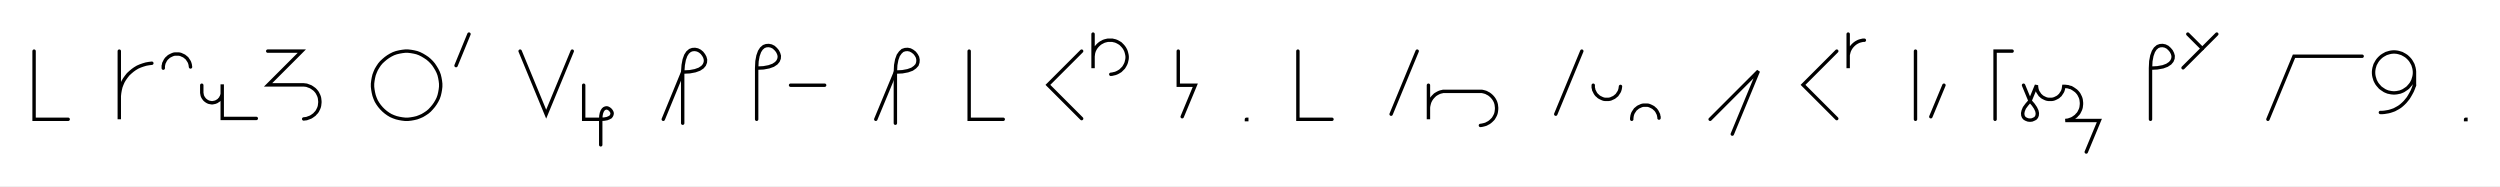
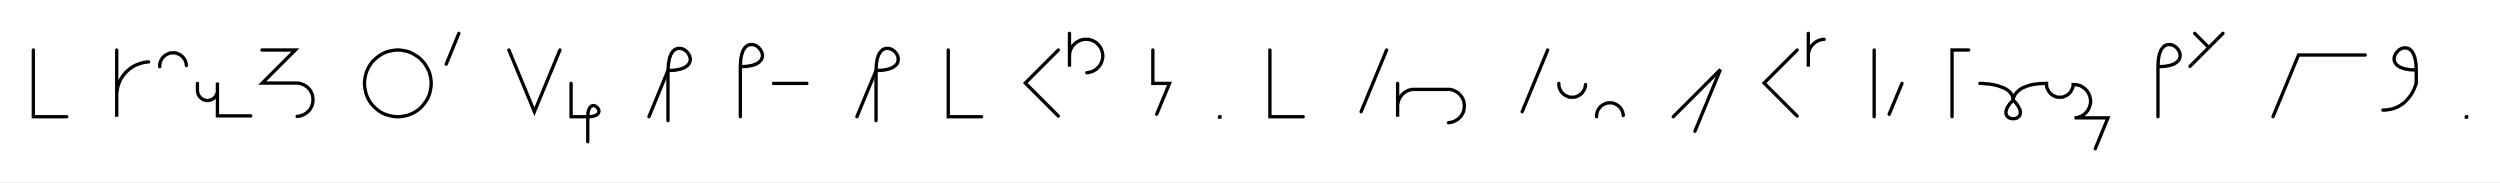
- <svg xmlns="http://www.w3.org/2000/svg" width="1466.987" height="109.156" style="fill:none; stroke-linecap:round;">
+ <svg xmlns="http://www.w3.org/2000/svg" width="1499.333" height="109.156" style="fill:none; stroke-linecap:round;">
  <rect width="100%" height="100%" fill="#FFFFFF" />
  <path stroke="#000000" stroke-width="2" d="M 550,75" />
  <path stroke="#000000" stroke-width="2" d="M 20,30 20,70 40,70" />
  <path stroke="#000000" stroke-width="2" d="M 70,70" />
  <path stroke="#000000" stroke-width="2" d="M 70,30 70,70 70,58 70,56.3 70.2,54.5 70.5,52.8 70.9,51.1 71.5,49.5 72.2,47.9 73.1,46.4 74.1,45 75.2,43.6 76.5,42.4 77.8,41.3 79.2,40.3 80.7,39.4 82.3,38.7 84,38.1 85.7,37.6 87.4,37.3 89.1,37.1" />
  <path stroke="#000000" stroke-width="2" d="M 95.8,70" />
  <path stroke="#000000" stroke-width="2" d="M 95.8,40 95.8,39.3 95.8,38.6 96,37.9 96.1,37.2 96.4,36.6 96.7,36 97,35.4 97.4,34.8 97.9,34.2 98.4,33.8 98.9,33.3 99.5,32.9 100.1,32.6 100.7,32.3 101.4,32 102,31.8 102.7,31.7 103.4,31.7 104.1,31.7 104.8,31.7 105.5,31.8 106.2,32 106.8,32.3 107.5,32.6 108.1,32.9 108.6,33.3 109.2,33.8 109.7,34.2 110.1,34.8 110.5,35.4 110.9,36 111.2,36.6 111.4,37.2 111.6,37.9 111.7,38.6 111.8,39.3" />
  <path stroke="#000000" stroke-width="2" d="M 118.4,70" />
  <path stroke="#000000" stroke-width="2" d="M 118.4,50 118.4,54 118.4,54.5 118.5,55 118.6,55.6 118.7,56.1 118.9,56.6 119.1,57 119.4,57.5 119.7,57.9 120,58.3 120.4,58.7 120.8,59 121.2,59.3 121.7,59.6 122.1,59.8 122.6,60 123.1,60.1 123.6,60.2 124.2,60.3 124.7,60.3 125.2,60.2 125.7,60.1 126.2,60 126.7,59.8 127.2,59.6 127.6,59.3 128.1,59 128.5,58.7 128.8,58.3 129.2,57.9 129.5,57.5 129.7,57 130,56.6 130.1,56.1 130.3,55.6 130.4,55 130.4,54.5 130.4,49.5 130.4,69.5 150.4,69.5" />
  <path stroke="#000000" stroke-width="2" d="M 157.1,70" />
  <path stroke="#000000" stroke-width="2" d="M 157.1,30 177.1,30 157.3,49.8 177.3,49.8 178.2,49.8 179,49.9 179.9,50 180.7,50.3 181.5,50.6 182.3,50.9 183.1,51.4 183.8,51.9 184.5,52.4 185.1,53 185.7,53.7 186.2,54.4 186.6,55.2 187,56 187.3,56.8 187.5,57.6 187.6,58.5 187.7,59.4 187.7,60.2 187.6,61.1 187.5,62 187.3,62.8 187,63.6 186.6,64.4 186.2,65.2 185.7,65.9 185.1,66.5 184.5,67.2 183.8,67.7 183.1,68.2 182.3,68.7 181.5,69 180.7,69.3 179.9,69.6 179,69.7 178.2,69.8" />
  <path stroke="#000000" stroke-width="2" d="M 217.7,70" />
  <path stroke="#000000" stroke-width="2" d="M 237.7,70 239.5,70 241.2,69.8 242.9,69.5 244.6,69.1 246.2,68.5 247.8,67.8 249.3,66.9 250.8,65.9 252.1,64.8 253.3,63.5 254.4,62.2 255.4,60.8 256.3,59.3 257.1,57.7 257.7,56 258.1,54.3 258.4,52.6 258.6,50.9 258.6,49.1 258.4,47.4 258.1,45.7 257.7,44 257.1,42.4 256.3,40.8 255.4,39.3 254.4,37.8 253.3,36.5 252.1,35.3 250.8,34.2 249.3,33.2 247.8,32.3 246.2,31.5 244.6,30.9 242.9,30.5 241.2,30.2 239.5,30 237.7,30 236,30.2 234.3,30.5 232.6,30.9 230.9,31.5 229.3,32.3 227.8,33.2 226.4,34.2 225.1,35.3 223.8,36.5 222.7,37.8 221.7,39.3 220.8,40.8 220.1,42.4 219.5,44 219.1,45.7 218.8,47.4 218.6,49.1 218.6,50.9 218.8,52.6 219.1,54.3 219.5,56 220.1,57.7 220.8,59.3 221.7,60.8 222.7,62.2 223.8,63.5 225.1,64.8 226.4,65.9 227.8,66.9 229.3,67.8 230.9,68.5 232.6,69.1 234.3,69.5 236,69.8 237.7,70" />
  <path stroke="#000000" stroke-width="2" d="M 265.2,70" />
  <path stroke="#000000" stroke-width="2" d="M 275.2,20 267.6,38.5" />
  <path stroke="#000000" stroke-width="2" d="M 305.2,70" />
  <path stroke="#000000" stroke-width="2" d="M 305.2,30 320.5,67 335.8,30" />
  <path stroke="#000000" stroke-width="2" d="M 342.5,70" />
  <path stroke="#000000" stroke-width="2" d="M 342.5,50 342.5,70 352.5,70" />
  <path stroke="#000000" stroke-width="2" d="M 352.5,70 354.5,69.9 356.2,69.6 357.4,69.1 358.3,68.6 358.8,67.9 359.1,67.2 359.2,66.4 359,65.7 358.6,65 358.1,64.4 357.5,63.9 356.8,63.5 356.1,63.3 355.3,63.4 354.6,63.7 354,64.2 353.4,65.1 352.9,66.4 352.6,68 352.5,70 352.5,85" />
  <path stroke="#000000" stroke-width="2" d="M 389.2,70" />
  <path stroke="#000000" stroke-width="2" d="M 389.2,70 400.6,42.3" />
  <path stroke="#000000" stroke-width="2" d="M 400.6,42.3 404.7,42.1 407.9,41.5 410.4,40.6 412.2,39.4 413.3,38.1 413.9,36.6 414,35.1 413.6,33.6 412.9,32.3 411.9,31 410.7,30 409.3,29.3 407.8,29 406.3,29.1 404.9,29.6 403.5,30.8 402.4,32.5 401.5,35 400.9,38.2 400.6,42.3 400.6,72.3" />
  <path stroke="#000000" stroke-width="2" d="M 444,70" />
  <path stroke="#000000" stroke-width="2" d="M 444,40" />
  <path stroke="#000000" stroke-width="2" d="M 444,40 448,39.8 451.2,39.2 453.7,38.3 455.5,37.1 456.6,35.8 457.2,34.3 457.3,32.8 456.9,31.4 456.2,30 455.2,28.8 454,27.7 452.6,27 451.1,26.7 449.6,26.8 448.2,27.3 446.8,28.5 445.7,30.2 444.8,32.7 444.2,35.9 444,40 444,70" />
  <path stroke="#000000" stroke-width="2" d="M 463.9,70" />
  <path stroke="#000000" stroke-width="2" d="M 463.9,50 483.9,50" />
  <path stroke="#000000" stroke-width="2" d="M 513.9,70" />
  <path stroke="#000000" stroke-width="2" d="M 513.9,70 525.4,42.3" />
  <path stroke="#000000" stroke-width="2" d="M 525.4,42.3 529.5,42.1 532.7,41.5 535.2,40.6 536.9,39.4 538.1,38.1 538.6,36.6 538.7,35.1 538.4,33.6 537.7,32.3 536.7,31 535.4,30 534.1,29.3 532.6,29 531.1,29.1 529.6,29.6 528.3,30.8 527.1,32.5 526.2,35 525.6,38.2 525.4,42.3 525.4,72.3" />
  <path stroke="#000000" stroke-width="2" d="M 568.7,70" />
  <path stroke="#000000" stroke-width="2" d="M 568.7,30 568.7,70 588.7,70" />
  <path stroke="#000000" stroke-width="2" d="M 618.7,70" />
  <path stroke="#000000" stroke-width="2" d="M 634.7,30 614.9,49.8 634.7,69.6" />
  <path stroke="#000000" stroke-width="2" d="M 641.4,70" />
  <path stroke="#000000" stroke-width="2" d="M 641.4,20 641.4,40 641.4,34 641.4,33.1 641.5,32.3 641.6,31.4 641.8,30.6 642.1,29.7 642.5,28.9 642.9,28.2 643.4,27.5 644,26.8 644.6,26.2 645.3,25.6 646,25.1 646.8,24.7 647.5,24.3 648.4,24 649.2,23.8 650.1,23.6 650.9,23.6 651.8,23.6 652.7,23.6 653.5,23.8 654.4,24 655.2,24.3 656,24.7 656.7,25.1 657.5,25.6 658.1,26.2 658.7,26.8 659.3,27.5 659.8,28.2 660.2,28.9 660.6,29.7 660.9,30.6 661.1,31.4 661.3,32.3 661.4,33.1 661.4,34 661.3,34.9 661.1,35.7 660.9,36.6 660.6,37.4 660.2,38.2 659.8,38.9 659.3,39.7 658.7,40.3 658.1,40.9 657.5,41.5 656.7,42 656,42.4 655.2,42.8 654.4,43.1 653.5,43.3 652.7,43.5 651.8,43.6" />
  <path stroke="#000000" stroke-width="2" d="M 691.4,70" />
  <path stroke="#000000" stroke-width="2" d="M 691.4,30 691.4,50 701.4,50 693.7,68.5" />
  <path stroke="#000000" stroke-width="2" d="M 731.4,70" />
  <path stroke="#000000" stroke-width="2" d="M 731.4,70 731.6,70 731.6,70.2 731.4,70.2 731.4,70" />
  <path stroke="#000000" stroke-width="2" d="M 761.6,70" />
  <path stroke="#000000" stroke-width="2" d="M 761.6,30 761.6,70 781.6,70" />
  <path stroke="#000000" stroke-width="2" d="M 811.6,70" />
  <path stroke="#000000" stroke-width="2" d="M 831.6,30 816.3,67" />
  <path stroke="#000000" stroke-width="2" d="M 838.2,70" />
  <path stroke="#000000" stroke-width="2" d="M 838.2,50 838.2,70 838.2,64 838.2,63.1 838.3,62.3 838.5,61.4 838.7,60.6 839,59.7 839.4,58.9 839.8,58.2 840.3,57.5 840.9,56.8 841.5,56.2 842.1,55.6 842.9,55.1 843.6,54.7 844.4,54.3 845.2,54 846.1,53.8 846.9,53.6 847.8,53.6 867.8,53.6 868.7,53.6 869.5,53.6 870.4,53.8 871.2,54 872.1,54.3 872.8,54.7 873.6,55.1 874.3,55.6 875,56.2 875.6,56.8 876.2,57.5 876.7,58.2 877.1,58.9 877.5,59.7 877.8,60.6 878,61.4 878.1,62.3 878.2,63.1 878.2,64 878.1,64.9 878,65.7 877.8,66.6 877.5,67.4 877.1,68.2 876.7,68.9 876.2,69.7 875.6,70.3 875,70.9 874.3,71.5 873.6,72 872.8,72.4 872.1,72.8 871.2,73.1 870.4,73.3 869.5,73.5 868.7,73.6" />
  <path stroke="#000000" stroke-width="2" d="M 908.2,70" />
  <path stroke="#000000" stroke-width="2" d="M 928.2,30 912.9,67" />
  <path stroke="#000000" stroke-width="2" d="M 934.9,70" />
  <path stroke="#000000" stroke-width="2" d="M 934.9,50 934.9,50.7 934.9,51.4 935.1,52.1 935.2,52.8 935.5,53.4 935.8,54 936.1,54.6 936.5,55.2 937,55.8 937.5,56.2 938,56.7 938.6,57.1 939.2,57.4 939.8,57.7 940.5,58 941.1,58.2 941.8,58.3 942.5,58.3 943.2,58.3 943.9,58.3 944.6,58.2 945.3,58 945.9,57.7 946.6,57.4 947.2,57.1 947.7,56.7 948.3,56.2 948.8,55.8 949.2,55.2 949.6,54.6 950,54 950.3,53.4 950.5,52.8 950.7,52.1 950.8,51.4 950.9,50.7" />
  <path stroke="#000000" stroke-width="2" d="M 957.5,70" />
  <path stroke="#000000" stroke-width="2" d="M 957.5,70 957.5,69.3 957.6,68.6 957.7,67.9 957.9,67.2 958.1,66.6 958.4,66 958.8,65.4 959.2,64.8 959.6,64.2 960.1,63.8 960.7,63.3 961.2,62.9 961.8,62.6 962.5,62.3 963.1,62 963.8,61.8 964.5,61.7 965.2,61.7 965.9,61.7 966.6,61.7 967.3,61.8 967.9,62 968.6,62.3 969.2,62.6 969.8,62.9 970.4,63.3 970.9,63.8 971.4,64.2 971.9,64.8 972.3,65.4 972.6,66 972.9,66.6 973.2,67.2 973.3,67.9 973.5,68.6 973.5,69.3" />
  <path stroke="#000000" stroke-width="2" d="M 1003.5,70" />
  <path stroke="#000000" stroke-width="2" d="M 1003.5,70 1031.8,41.7 1016.5,78.7" />
  <path stroke="#000000" stroke-width="2" d="M 1061.8,70" />
  <path stroke="#000000" stroke-width="2" d="M 1077.8,30 1058,49.8 1077.8,69.6" />
  <path stroke="#000000" stroke-width="2" d="M 1084.5,70" />
  <path stroke="#000000" stroke-width="2" d="M 1084.5,20 1084.5,40 1084.5,34 1084.5,33.1 1084.5,32.3 1084.7,31.4 1084.9,30.6 1085.2,29.7 1085.6,28.9 1086,28.2 1086.5,27.5 1087.1,26.8 1087.7,26.2 1088.4,25.6 1089.1,25.1 1089.8,24.7 1090.6,24.3 1091.5,24 1092.3,23.8 1093.2,23.6 1094,23.6" />
  <path stroke="#000000" stroke-width="2" d="M 1124,70" />
  <path stroke="#000000" stroke-width="2" d="M 1124,30 1124,70" />
  <path stroke="#000000" stroke-width="2" d="M 1130.7,70" />
  <path stroke="#000000" stroke-width="2" d="M 1140.7,50 1133,68.5" />
  <path stroke="#000000" stroke-width="2" d="M 1170.7,70" />
  <path stroke="#000000" stroke-width="2" d="M 1180.7,30 1170.7,30 1170.7,70" />
  <path stroke="#000000" stroke-width="2" d="M 1187.4,70" />
-   <path stroke="#000000" stroke-width="2" d="M 1187.4,50 1191.2,59.2" />
-   <path stroke="#000000" stroke-width="2" d="M 1191.2,59.2 1193.1,61.4 1194.4,63.3 1195.2,65 1195.5,66.4 1195.4,67.7 1195,68.7 1194.3,69.5 1193.3,70 1192.3,70.4 1191.2,70.5 1190.1,70.4 1189,70 1188.1,69.5 1187.4,68.7 1187,67.7 1186.9,66.4 1187.2,65 1187.9,63.3 1189.3,61.4 1191.2,59.2 1195,50 1195,50.7 1195.1,51.4 1195.2,52.1 1195.4,52.8 1195.6,53.4 1195.9,54 1196.3,54.6 1196.7,55.2 1197.1,55.8 1197.6,56.2 1198.1,56.7 1198.7,57.1 1199.3,57.4 1199.9,57.7 1200.6,58 1201.3,58.2 1202,58.3 1202.7,58.3 1203.4,58.3 1204,58.3 1204.7,58.2 1205.4,58 1206.1,57.7 1206.7,57.4 1207.3,57.1 1207.9,56.7 1208.4,56.2 1208.9,55.8 1209.3,55.2 1209.7,54.6 1210.1,54 1210.4,53.4 1210.6,52.8 1210.8,52.1 1210.9,51.4 1211,50.7 1211.9,50.7 1212.7,50.8 1213.6,50.9 1214.4,51.2 1215.3,51.4 1216,51.8 1216.8,52.3 1217.5,52.8 1218.2,53.3 1218.8,53.9 1219.4,54.6 1219.9,55.3 1220.3,56.1 1220.7,56.9 1221,57.7 1221.2,58.5 1221.3,59.4 1221.4,60.3 1221.4,61.1 1221.3,62 1221.2,62.9 1221,63.7 1220.7,64.5 1220.3,65.3 1219.9,66.1 1219.4,66.8 1218.8,67.4 1218.2,68.1 1217.5,68.6 1216.8,69.1 1216,69.6 1215.3,69.9 1214.4,70.2 1213.6,70.5 1212.7,70.6 1211.9,70.7 1231.9,70.7 1224.2,89.2" />
-   <path stroke="#000000" stroke-width="2" d="M 1261.9,70" />
-   <path stroke="#000000" stroke-width="2" d="M 1261.9,40" />
-   <path stroke="#000000" stroke-width="2" d="M 1261.9,40 1265.9,39.8 1269.2,39.2 1271.6,38.3 1273.4,37.1 1274.5,35.8 1275.1,34.3 1275.2,32.8 1274.8,31.4 1274.1,30 1273.1,28.8 1271.9,27.7 1270.5,27 1269,26.7 1267.5,26.8 1266.1,27.3 1264.7,28.5 1263.6,30.2 1262.7,32.7 1262.1,35.9 1261.9,40 1261.9,70" />
-   <path stroke="#000000" stroke-width="2" d="M 1281.8,70" />
-   <path stroke="#000000" stroke-width="2" d="M 1283.8,20 1292.3,28.5" />
-   <path stroke="#000000" stroke-width="2" d="M 1300.8,20 1281,39.8" />
-   <path stroke="#000000" stroke-width="2" d="M 1330.8,70" />
-   <path stroke="#000000" stroke-width="2" d="M 1330.8,70 1346.1,33 1386.1,33" />
-   <path stroke="#000000" stroke-width="2" d="M 1392.8,70" />
-   <path stroke="#000000" stroke-width="2" d="M 1416.8,42 1416.8,43 1416.7,44.1 1416.5,45.1 1416.2,46.1 1415.9,47.1 1415.4,48.1 1414.9,49 1414.3,49.8 1413.6,50.6 1412.9,51.4 1412.1,52 1411.2,52.6 1410.3,53.2 1409.4,53.6 1408.4,54 1407.4,54.2 1406.4,54.4 1405.3,54.5 1404.3,54.5 1403.2,54.4 1402.2,54.2 1401.2,54 1400.2,53.6 1399.3,53.2 1398.4,52.6 1397.5,52 1396.7,51.4 1396,50.6 1395.3,49.8 1394.7,49 1394.2,48.1 1393.7,47.1 1393.4,46.1 1393.1,45.1 1392.9,44.1 1392.8,43 1392.8,42 1392.9,41 1393.1,39.9 1393.4,38.9 1393.7,37.9 1394.2,37 1394.7,36.1 1395.3,35.2 1396,34.4 1396.7,33.7 1397.5,33 1398.4,32.4 1399.3,31.9 1400.2,31.4 1401.2,31.1 1402.2,30.8 1403.2,30.6 1404.3,30.5 1405.3,30.5 1406.4,30.6 1407.4,30.8 1408.4,31.1 1409.4,31.4 1410.3,31.9 1411.2,32.4 1412.1,33 1412.9,33.7 1413.6,34.4 1414.3,35.2 1414.9,36.1 1415.4,37 1415.9,37.9 1416.2,38.9 1416.5,39.9 1416.7,41 1416.8,42 1416.8,50" />
-   <path stroke="#000000" stroke-width="2" d="M 1416.8,50 1416.2,51.7 1415.5,53.4 1414.7,54.9 1413.9,56.3 1413.1,57.6 1412.2,58.7 1411.3,59.8 1410.3,60.8 1409.3,61.7 1408.3,62.5 1407.2,63.2 1406.1,63.8 1405,64.4 1403.9,64.8 1402.7,65.2 1401.6,65.5 1400.4,65.7 1399.2,65.9 1398,66 1396.8,66" />
-   <path stroke="#000000" stroke-width="2" d="M 1446.8,70" />
-   <path stroke="#000000" stroke-width="2" d="M 1446.8,70 1447,70 1447,70.2 1446.8,70.2 1446.8,70" />
-   <path stroke="#000000" stroke-width="2" d="M 1477,70" />
+   <path stroke="#000000" stroke-width="2" d="M 1187.4,50" />
+   <path stroke="#000000" stroke-width="2" d="M 1187.4,50 1187.5,50 1187.9,50 1188.6,50 1189.4,50.1 1190.5,50.2 1191.7,50.3 1193,50.4 1194.4,50.6 1195.9,50.9 1197.4,51.2 1198.9,51.7 1200.3,52.2 1201.7,52.7 1203,53.4 1204.2,54.2 1205.3,55.1 1206.1,56.1 1206.8,57.3 1207.2,58.6 1207.4,60" />
+   <path stroke="#000000" stroke-width="2" d="M 1207.4,60 1209.3,62.1 1210.6,64.1 1211.4,65.7 1211.7,67.2 1211.6,68.4 1211.1,69.5 1210.4,70.2 1209.5,70.8 1208.5,71.1 1207.4,71.2 1206.2,71.1 1205.2,70.8 1204.3,70.2 1203.6,69.5 1203.1,68.4 1203,67.2 1203.3,65.7 1204.1,64 1205.4,62.1 1207.4,60" />
+   <path stroke="#000000" stroke-width="2" d="M 1207.4,60 1207.4,59.9 1207.4,59.7 1207.4,59.4 1207.5,59 1207.7,58.4 1207.9,57.8 1208.2,57.2 1208.6,56.5 1209.2,55.7 1209.9,55 1210.7,54.3 1211.7,53.5 1212.8,52.8 1214.2,52.2 1215.8,51.6 1217.6,51 1219.6,50.6 1221.9,50.3 1224.5,50.1 1227.4,50 1227.4,50.7 1227.4,51.4 1227.5,52.1 1227.7,52.8 1228,53.4 1228.3,54 1228.6,54.6 1229,55.2 1229.5,55.8 1229.9,56.2 1230.5,56.7 1231,57.1 1231.7,57.4 1232.3,57.7 1232.9,58 1233.6,58.2 1234.3,58.3 1235,58.3 1235.7,58.3 1236.4,58.3 1237.1,58.2 1237.8,58 1238.4,57.7 1239,57.4 1239.6,57.1 1240.2,56.7 1240.8,56.2 1241.2,55.8 1241.7,55.2 1242.1,54.6 1242.4,54 1242.7,53.4 1243,52.8 1243.2,52.1 1243.3,51.4 1243.3,50.7 1244.2,50.7 1245.1,50.8 1245.9,50.9 1246.8,51.2 1247.6,51.4 1248.4,51.8 1249.1,52.3 1249.9,52.8 1250.5,53.3 1251.1,53.9 1251.7,54.6 1252.2,55.3 1252.6,56.1 1253,56.9 1253.3,57.7 1253.5,58.5 1253.7,59.4 1253.8,60.3 1253.8,61.1 1253.7,62 1253.5,62.9 1253.3,63.7 1253,64.5 1252.6,65.3 1252.2,66.1 1251.7,66.8 1251.1,67.4 1250.5,68.1 1249.9,68.6 1249.1,69.1 1248.4,69.6 1247.6,69.9 1246.8,70.2 1245.9,70.5 1245.1,70.6 1244.2,70.7 1264.2,70.7 1256.6,89.2" />
+   <path stroke="#000000" stroke-width="2" d="M 1294.2,70" />
+   <path stroke="#000000" stroke-width="2" d="M 1294.2,40" />
+   <path stroke="#000000" stroke-width="2" d="M 1294.2,40 1298.3,39.8 1301.5,39.2 1304,38.3 1305.7,37.1 1306.9,35.8 1307.4,34.3 1307.5,32.8 1307.2,31.4 1306.5,30 1305.5,28.7 1304.2,27.7 1302.9,27 1301.4,26.7 1299.9,26.8 1298.4,27.3 1297.1,28.5 1295.9,30.2 1295,32.7 1294.4,35.9 1294.2,40 1294.2,70" />
+   <path stroke="#000000" stroke-width="2" d="M 1314.2,70" />
+   <path stroke="#000000" stroke-width="2" d="M 1316.2,20 1324.7,28.5" />
+   <path stroke="#000000" stroke-width="2" d="M 1333.2,20 1313.4,39.8" />
+   <path stroke="#000000" stroke-width="2" d="M 1363.2,70" />
+   <path stroke="#000000" stroke-width="2" d="M 1363.2,70 1378.5,33 1418.5,33" />
+   <path stroke="#000000" stroke-width="2" d="M 1425.1,70" />
+   <path stroke="#000000" stroke-width="2" d="M 1449.1,42" />
+   <path stroke="#000000" stroke-width="2" d="M 1449.1,42 1445.1,41.8 1441.8,41.2 1439.4,40.3 1437.6,39.1 1436.5,37.8 1435.9,36.3 1435.8,34.8 1436.2,33.4 1436.9,32 1437.9,30.8 1439.1,29.7 1440.5,29 1442,28.7 1443.5,28.8 1444.9,29.3 1446.3,30.5 1447.4,32.2 1448.3,34.7 1448.9,37.9 1449.1,42 1449.1,50" />
+   <path stroke="#000000" stroke-width="2" d="M 1449.1,50 1448.5,51.7 1447.8,53.4 1447.1,54.9 1446.3,56.3 1445.4,57.6 1444.6,58.7 1443.6,59.8 1442.7,60.8 1441.7,61.7 1440.6,62.5 1439.6,63.2 1438.5,63.8 1437.4,64.4 1436.2,64.8 1435.1,65.2 1433.9,65.5 1432.7,65.7 1431.5,65.9 1430.3,66 1429.1,66" />
+   <path stroke="#000000" stroke-width="2" d="M 1479.1,70" />
+   <path stroke="#000000" stroke-width="2" d="M 1479.1,70 1479.3,70 1479.3,70.2 1479.1,70.2 1479.1,70" />
+   <path stroke="#000000" stroke-width="2" d="M 1509.3,70" />
</svg>
